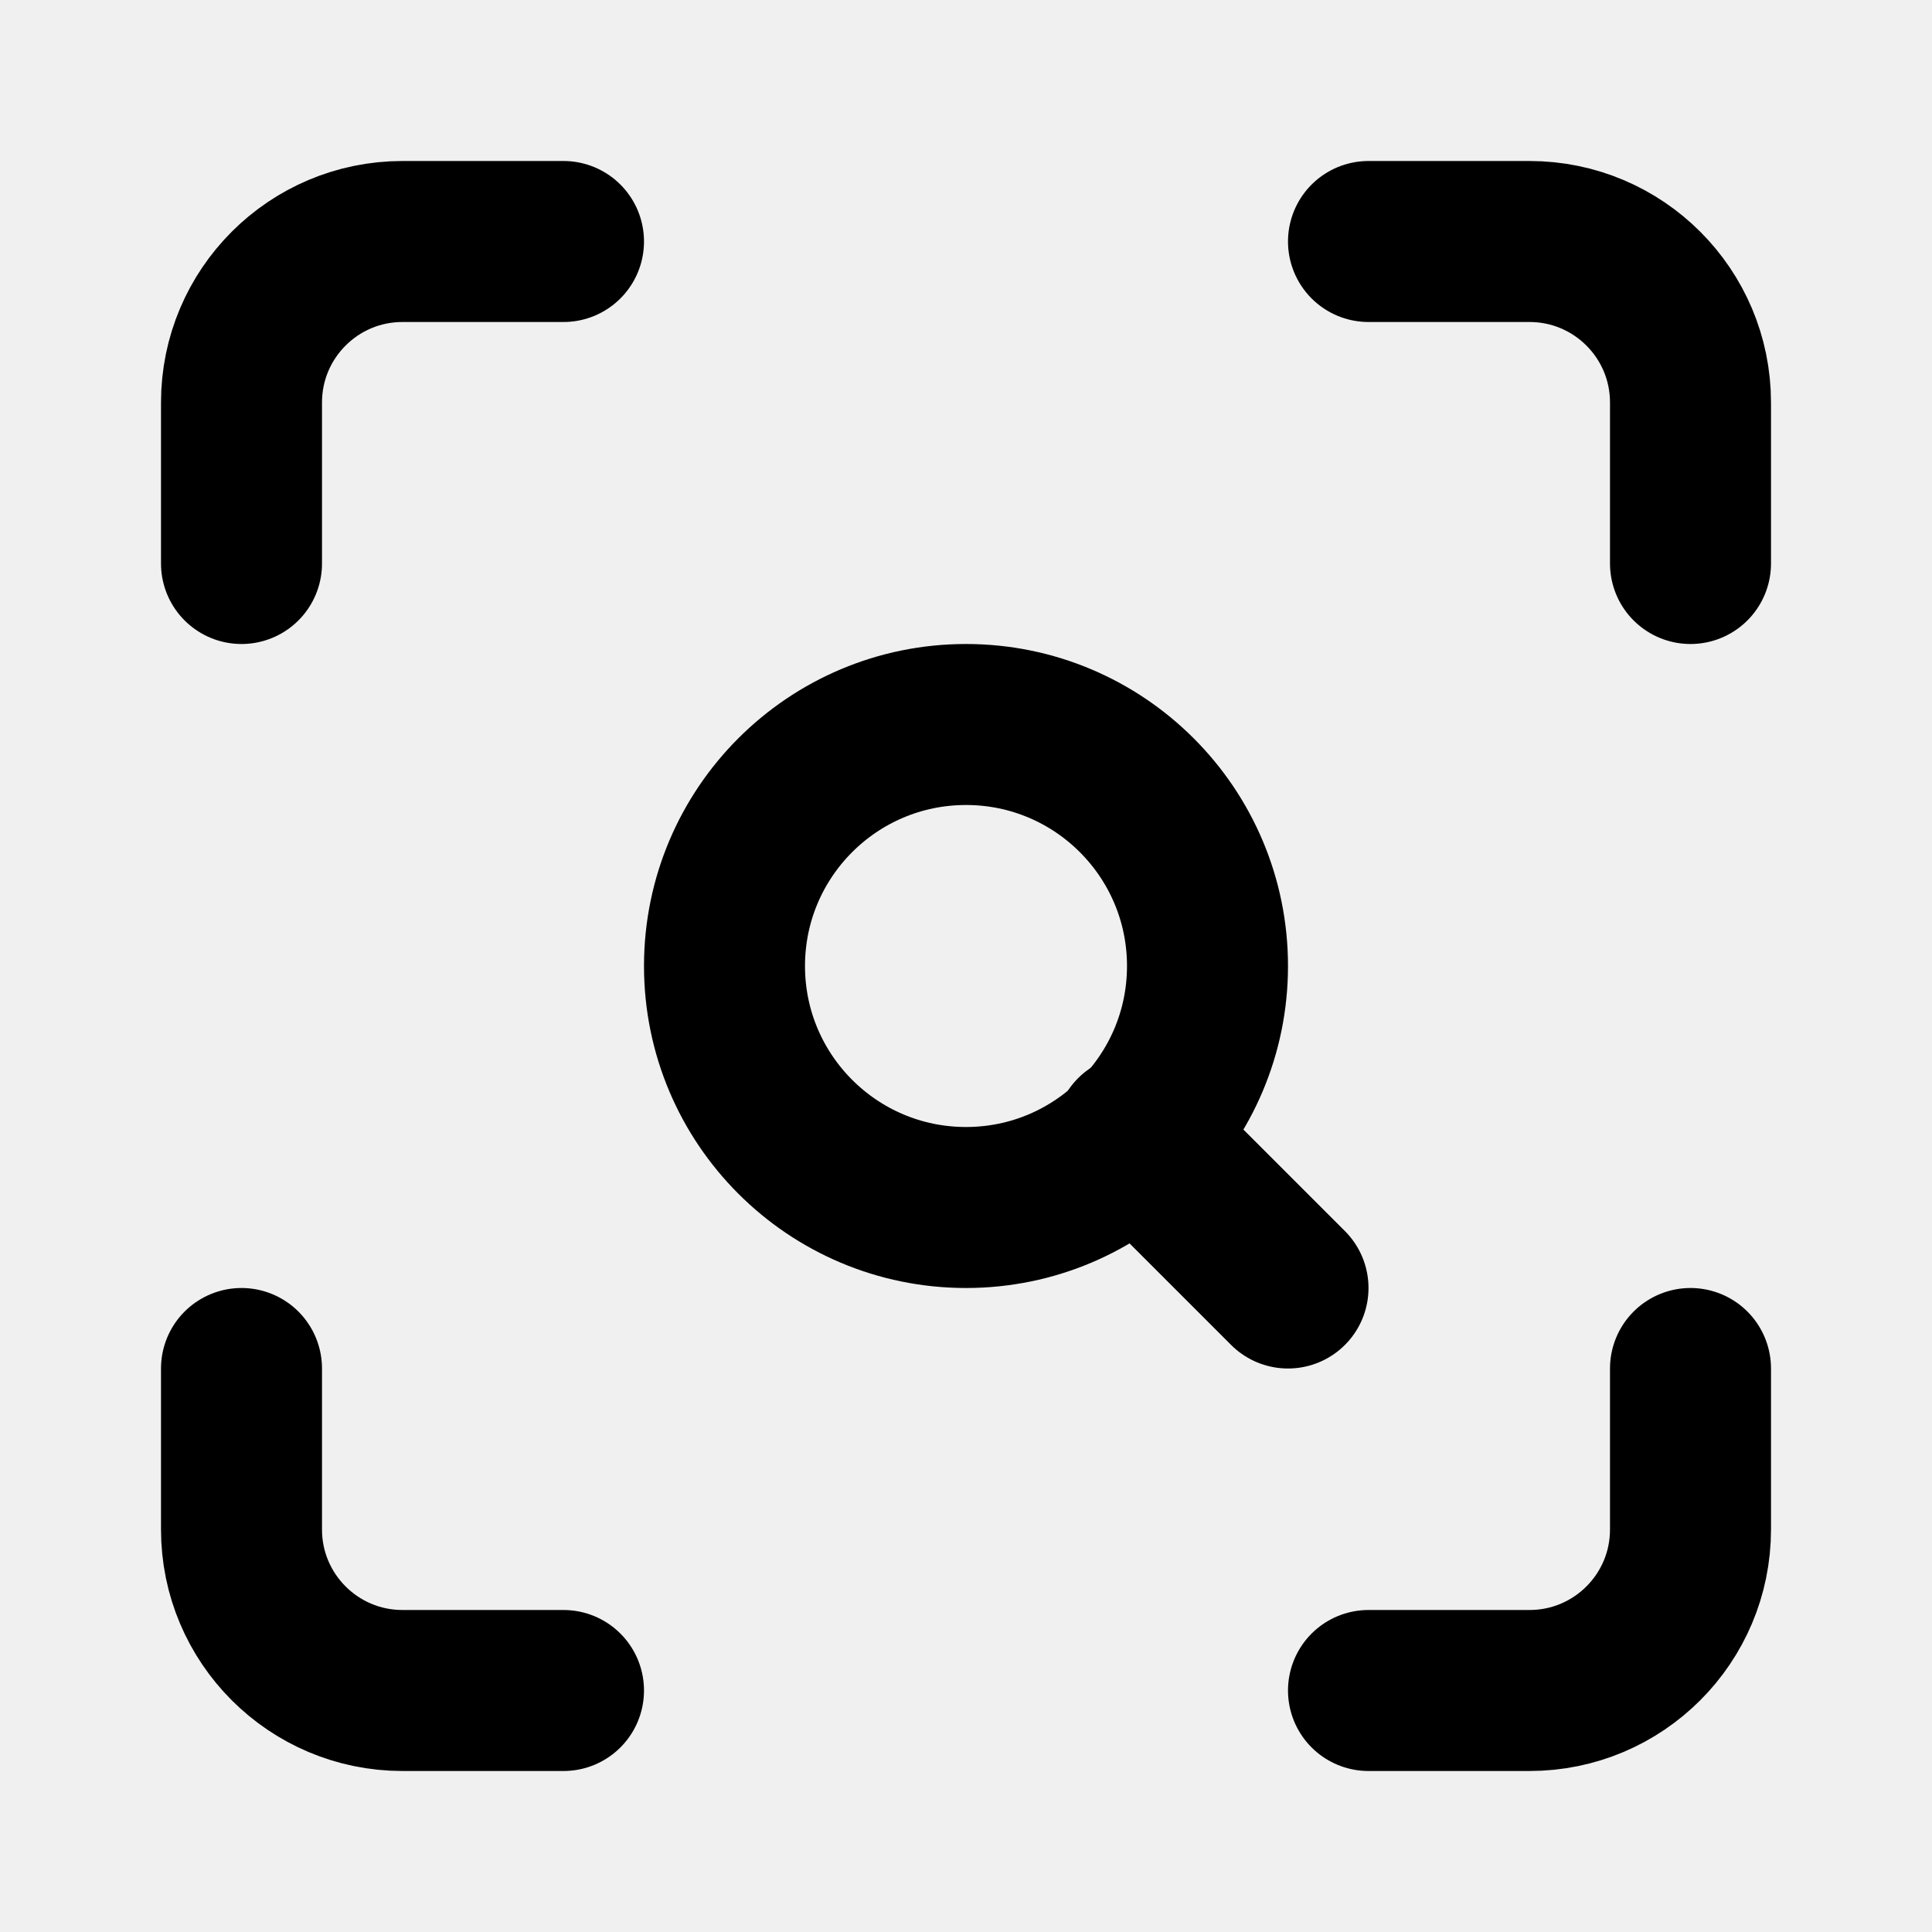
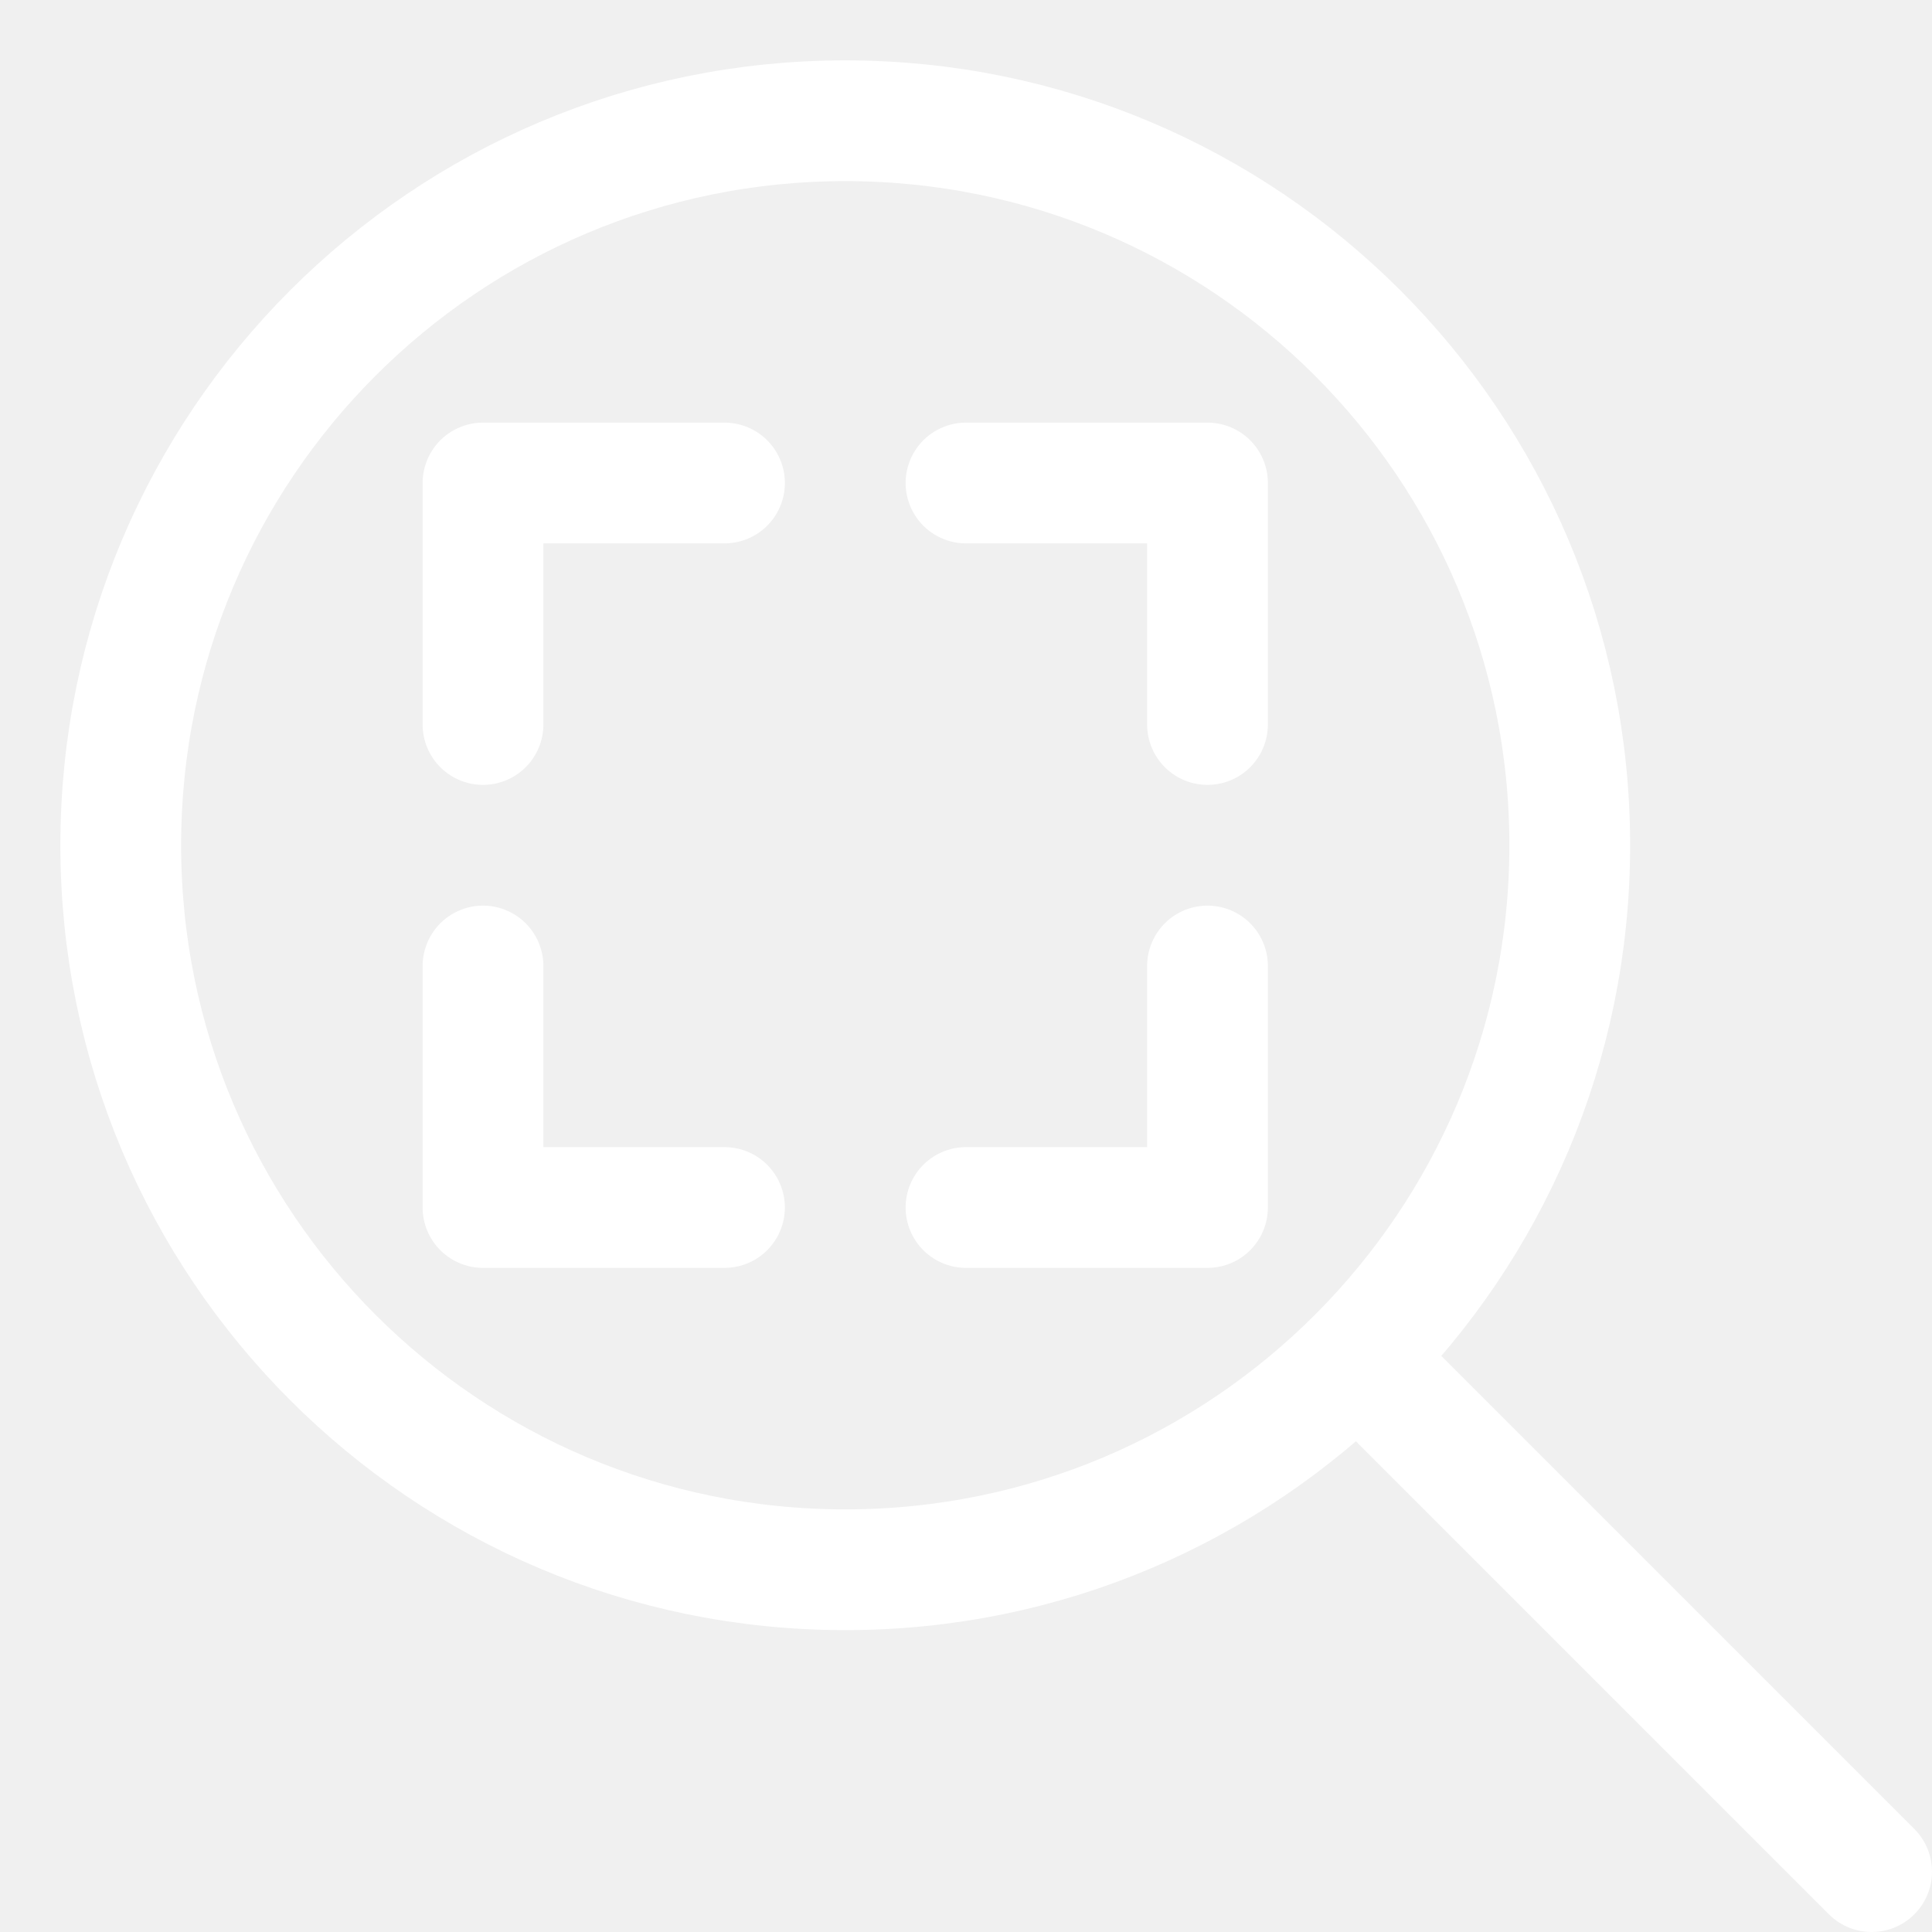
- <svg xmlns="http://www.w3.org/2000/svg" class="lucide lucide-scan-search" viewBox="0 0 24 24" fill="none" stroke="currentColor" stroke-width="2" stroke-linecap="round" stroke-linejoin="round">
-   <path d="M3 7V5a2 2 0 0 1 2-2h2" />
-   <path d="M17 3h2a2 2 0 0 1 2 2v2" />
-   <path d="M21 17v2a2 2 0 0 1-2 2h-2" />
-   <path d="M7 21H5a2 2 0 0 1-2-2v-2" />
-   <circle cx="12" cy="12" r="3" />
-   <path d="m16 16-1.9-1.9" />
+ <svg xmlns="http://www.w3.org/2000/svg" width="16" height="16" viewBox="0 0 16 16" fill="none">
+   <g clip-path="url(#clip0_1884_188088)">
+     <g clip-path="url(#clip1_1884_188088)">
+       <path d="M4 6L4 4L6 4" stroke="white" stroke-linecap="round" stroke-linejoin="round" />
+       <path d="M4 8L4 10L6 10" stroke="white" stroke-linecap="round" stroke-linejoin="round" />
+       <path d="M10 6L10 4L8 4" stroke="white" stroke-linecap="round" stroke-linejoin="round" />
+       <path d="M10 8L10 10L8 10" stroke="white" stroke-linecap="round" stroke-linejoin="round" />
+     </g>
+     <path d="M15.5 15.5L11.6 11.6" stroke="white" stroke-linecap="round" stroke-linejoin="round" />
+     <path d="M7 13C10.314 13 13 10.314 13 7C13 3.686 10.314 1 7 1C3.686 1 1 3.686 1 7C1 10.314 3.686 13 7 13Z" stroke="white" stroke-linecap="round" stroke-linejoin="round" />
+   </g>
+   <defs>
+     <clipPath id="clip0_1884_188088">
+       <rect width="16" height="16" fill="white" />
+     </clipPath>
+     <clipPath id="clip1_1884_188088">
+       <rect width="8" height="8" fill="white" transform="translate(3 3)" />
+     </clipPath>
+   </defs>
</svg>
